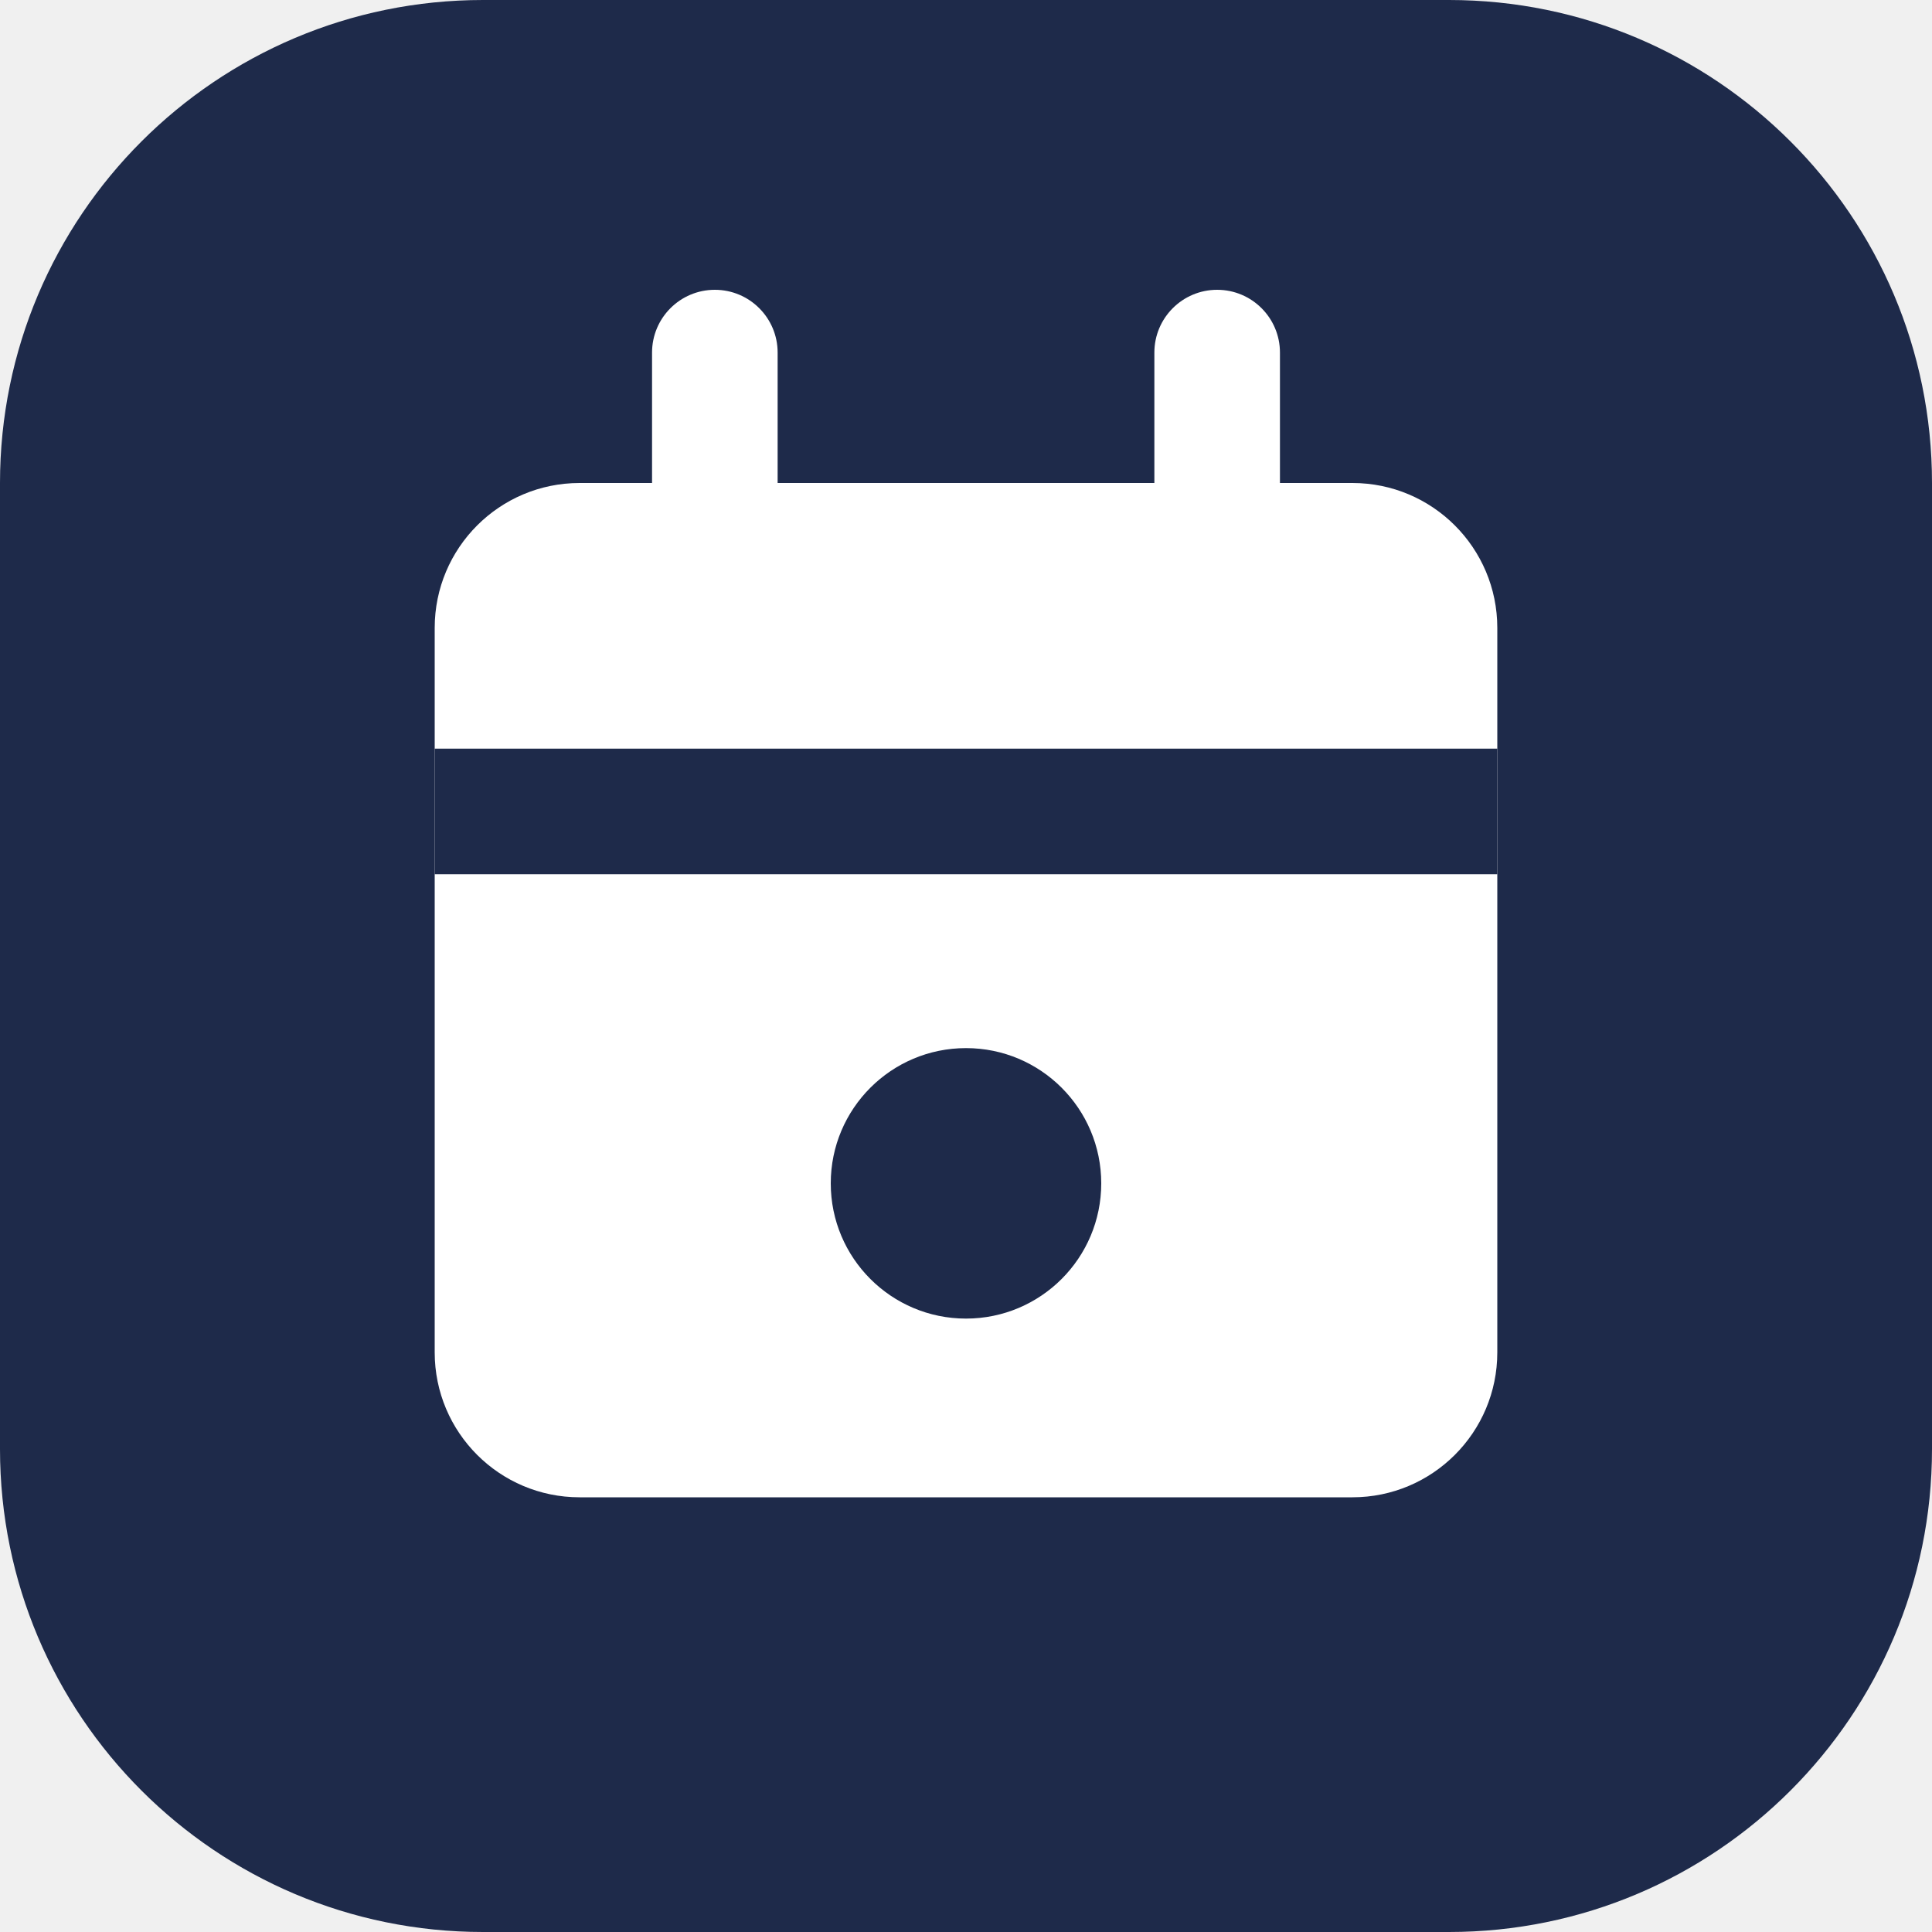
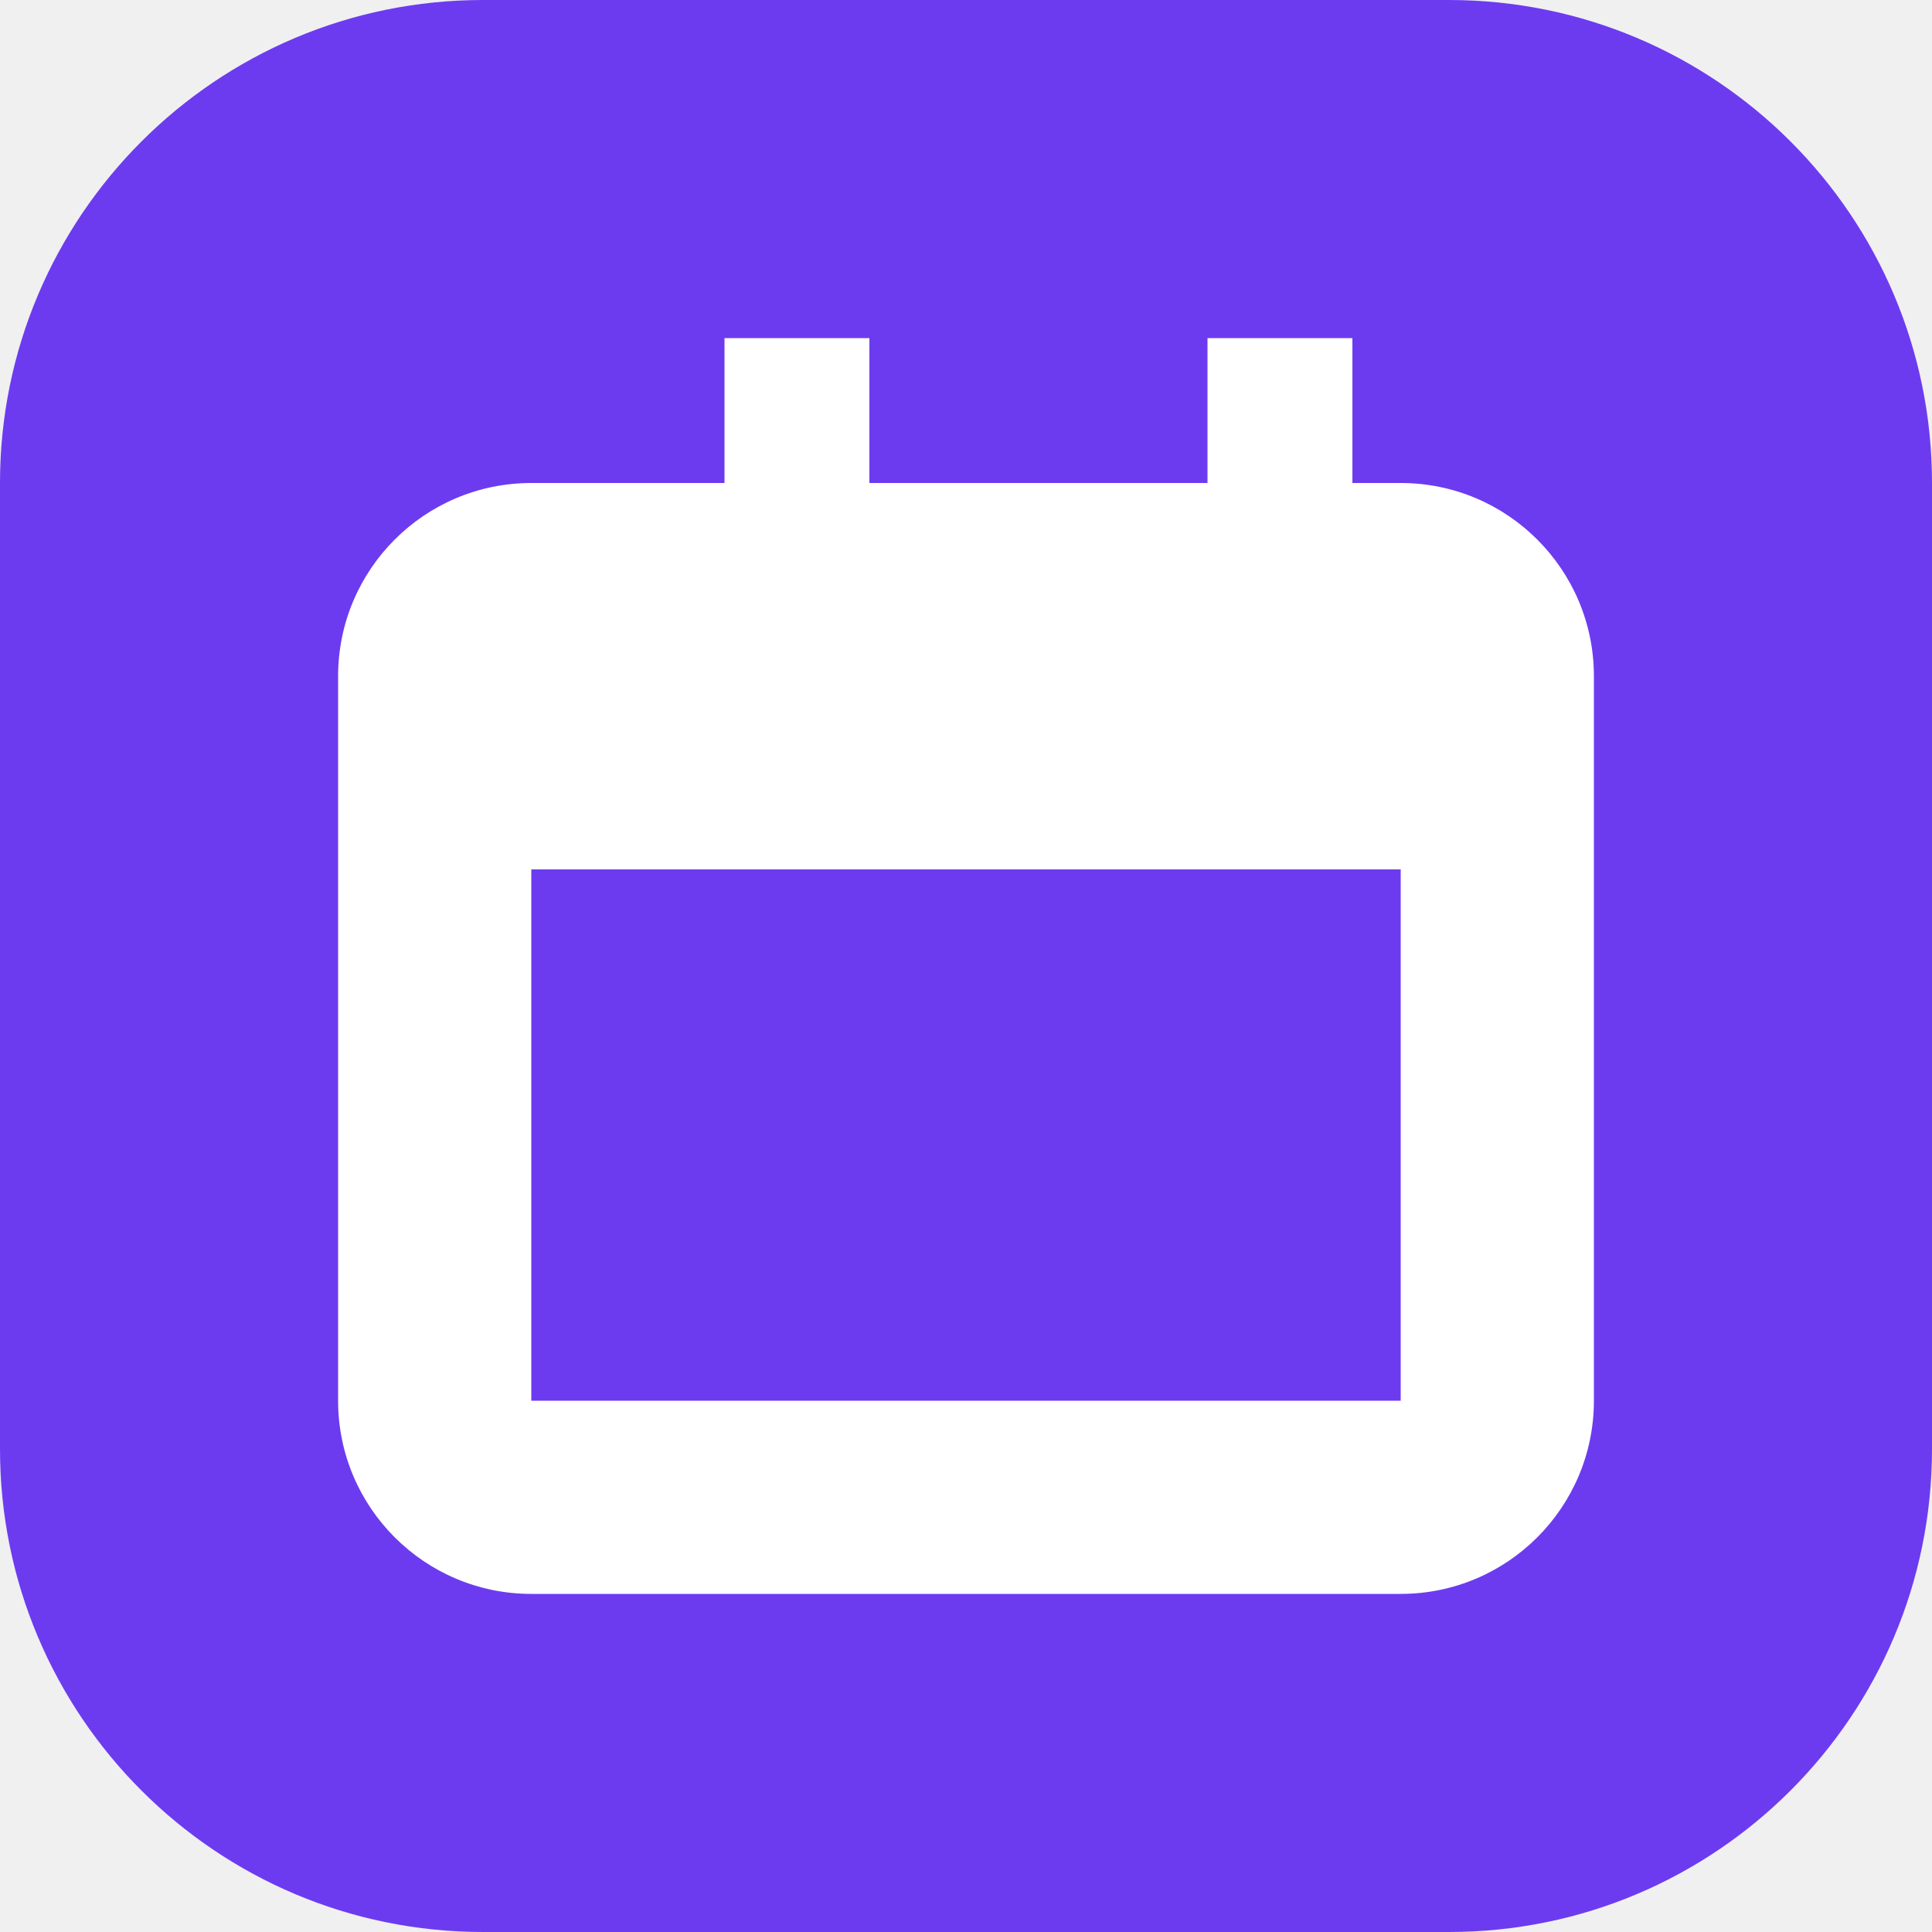
<svg xmlns="http://www.w3.org/2000/svg" viewBox="0 0 40 40">
-   <rect width="40" height="40" rx="10" fill="#1e2a4a" />
-   <rect x="9" y="10" width="22" height="21" rx="3" fill="#ffffff" />
-   <rect x="13.5" y="6" width="2.6" height="7" rx="1.3" fill="#ffffff" />
-   <rect x="23.9" y="6" width="2.6" height="7" rx="1.3" fill="#ffffff" />
-   <rect x="9" y="15.5" width="22" height="2.6" fill="#1e2a4a" />
-   <circle cx="20" cy="24.5" r="2.8" fill="#1e2a4a" />
+   <rect width="40" height="40" rx="10" fill="#6C3BF0" />
+   <path fill="#FFFFFF" d="M12 10h3V7h3v3h7V7h3v3h1a4 4 0 0 1 4 4v15a4 4 0 0 1-4 4H11a4 4 0 0 1-4-4V14a4 4 0 0 1 4-4h1Zm-1 8v11h18V18H11Z" />
+   <circle cx="20" cy="24.5" r="2.6" fill="#6C3BF0" />
</svg>
